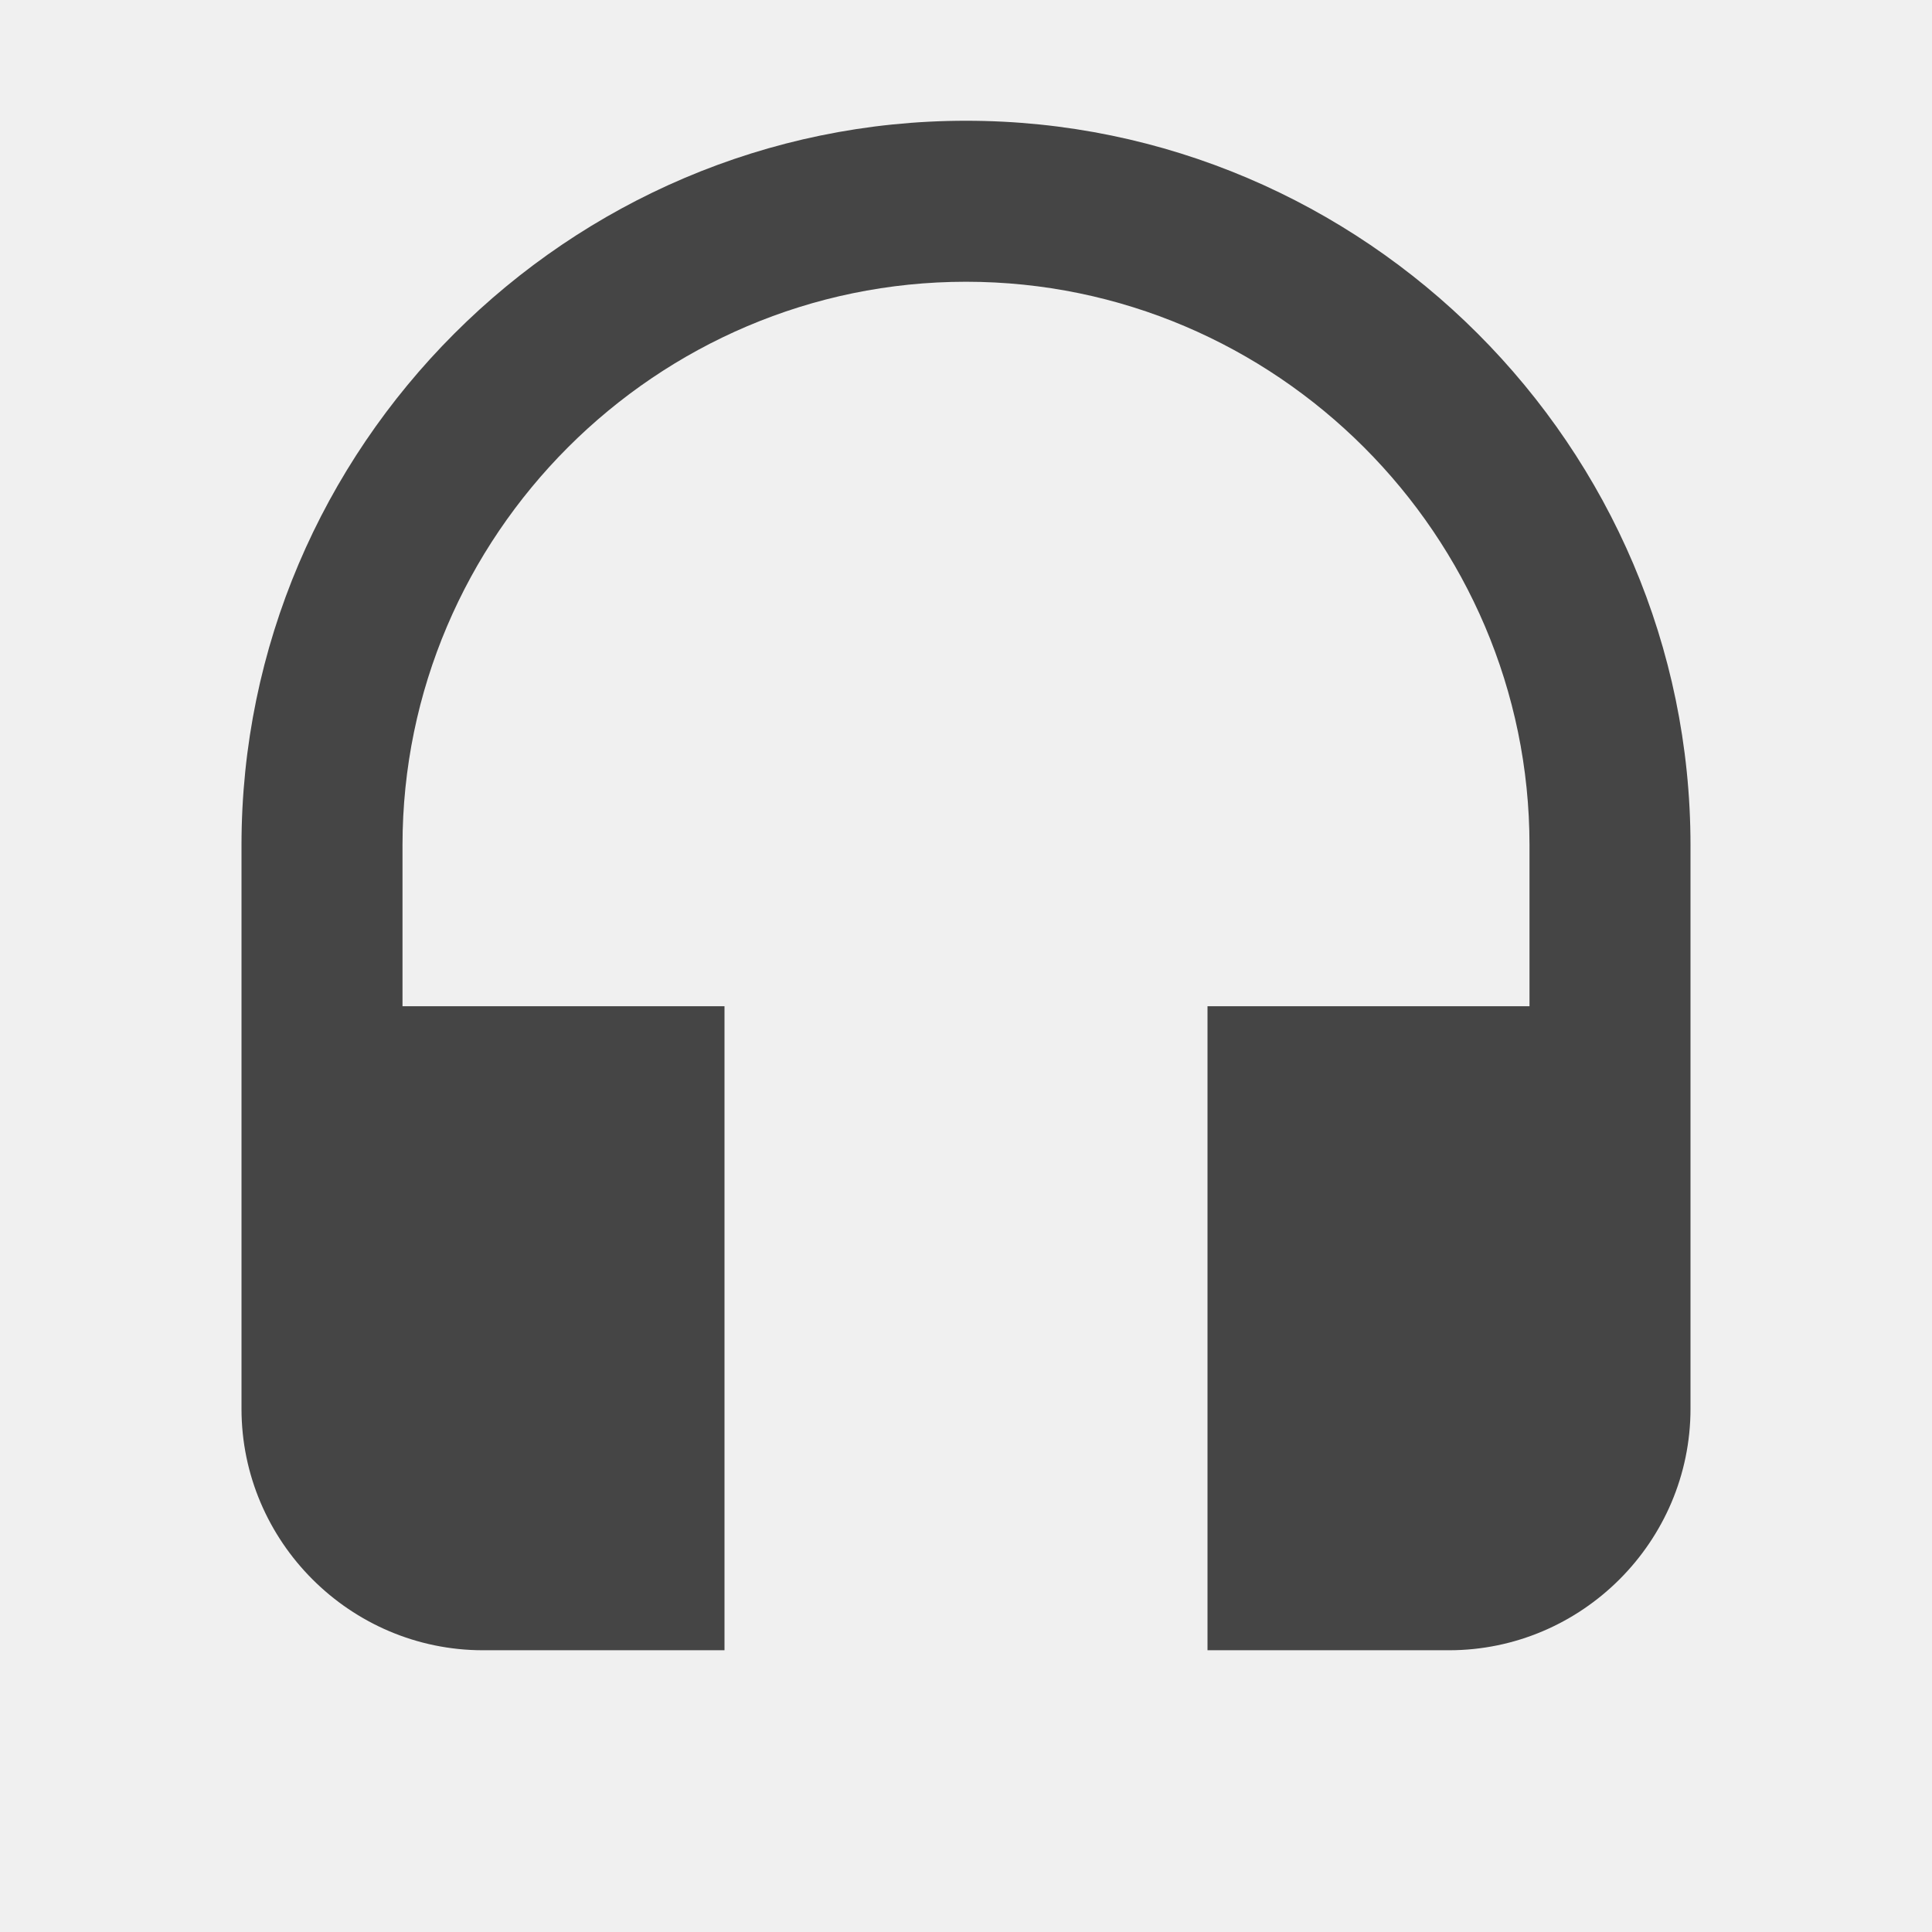
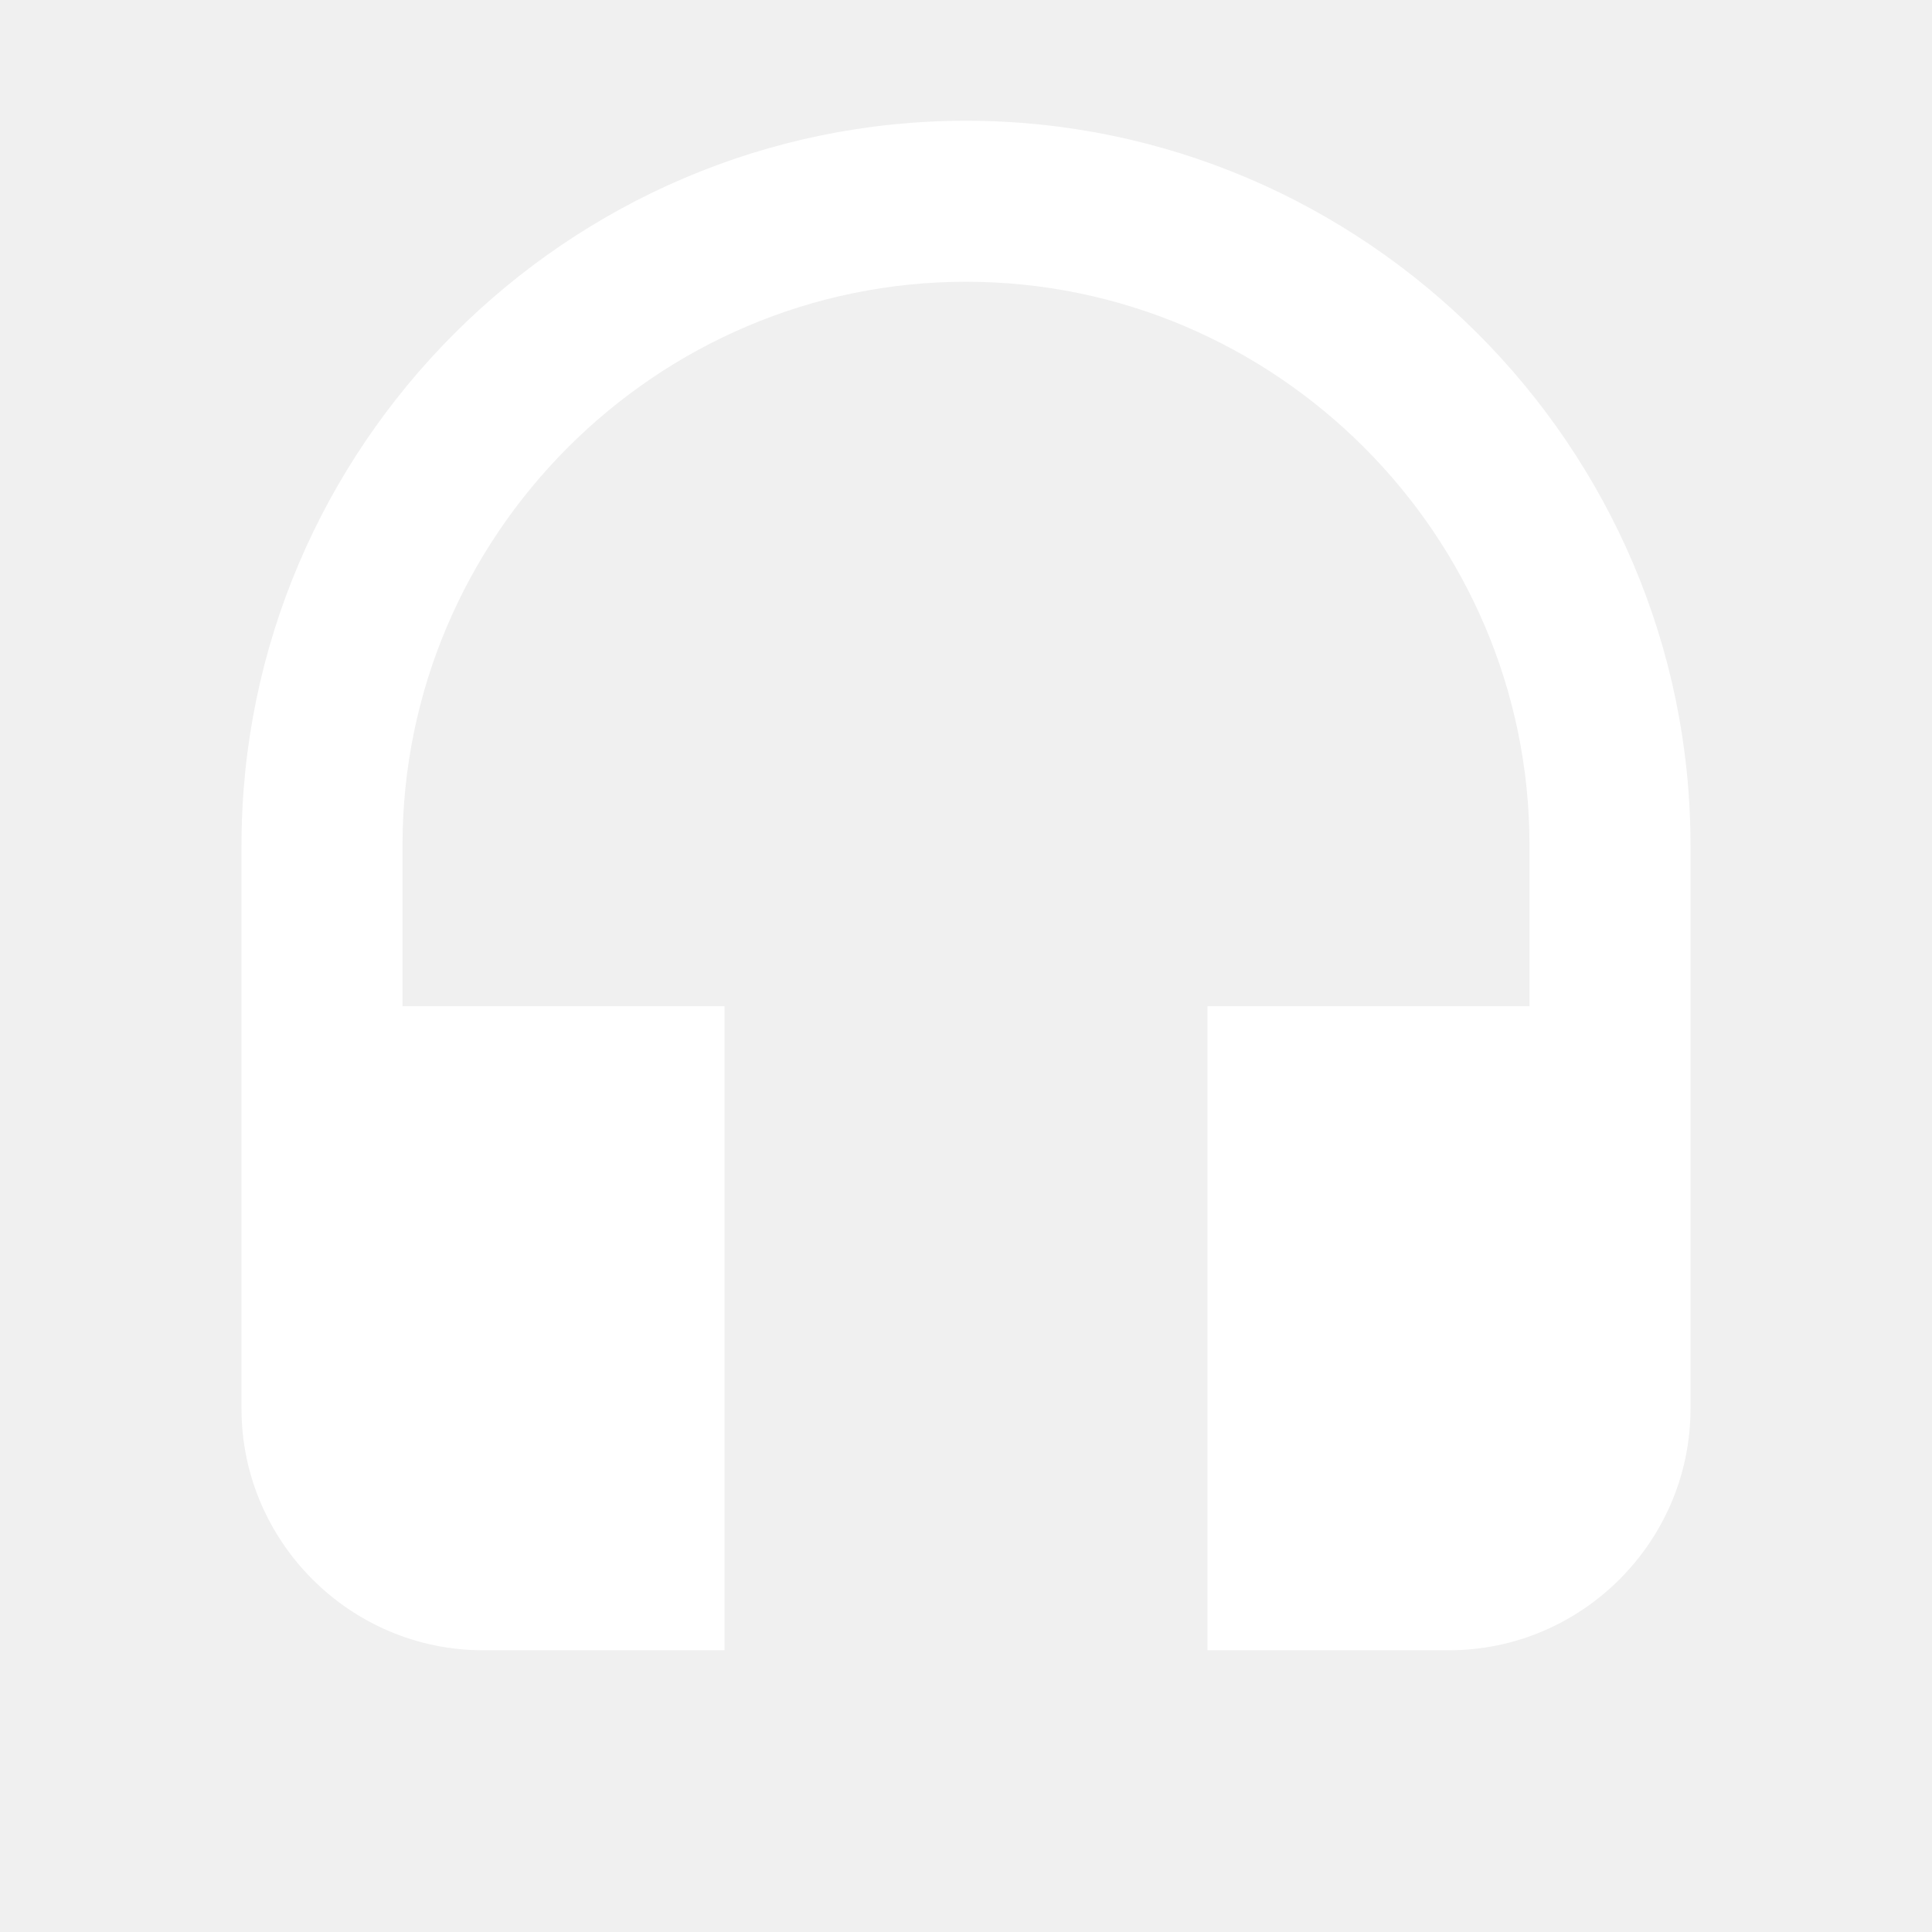
- <svg xmlns="http://www.w3.org/2000/svg" version="1.1" id="Layer_1" x="0px" y="0px" viewBox="0 0 48 48" style="enable-background:new 0 0 48 48;" xml:space="preserve">
-   <style type="text/css">
- 	.st0{fill:#454545;}
- </style>
-   <path class="st0" d="M24,3C14.1,3,6,11.1,6,21v14c0,3.3,2.7,6,6,6h6V25h-8v-4c0-7.7,6.3-14,14-14s14,6.3,14,14v4h-8v16h6  c3.3,0,6-2.7,6-6V21C42,11.1,33.9,3,24,3z" />
+ <svg xmlns="http://www.w3.org/2000/svg" width="100%" height="100%" viewBox="0 0 48 48" version="1.1" xml:space="preserve" style="fill-rule:evenodd;clip-rule:evenodd;stroke-linejoin:round;stroke-miterlimit:1.414;">
+   <path d="M24,3c-9.9,0 -18,8.1 -18,18l0,14c0,3.3 2.7,6 6,6l6,0l0,-16l-8,0l0,-4c0,-7.7 6.3,-14 14,-14c7.7,0 14,6.3 14,14l0,4l-8,0l0,16l6,0c3.3,0 6,-2.7 6,-6l0,-14c0,-9.9 -8.1,-18 -18,-18Z" style="fill:#fff;fill-rule:nonzero;" />
</svg>
